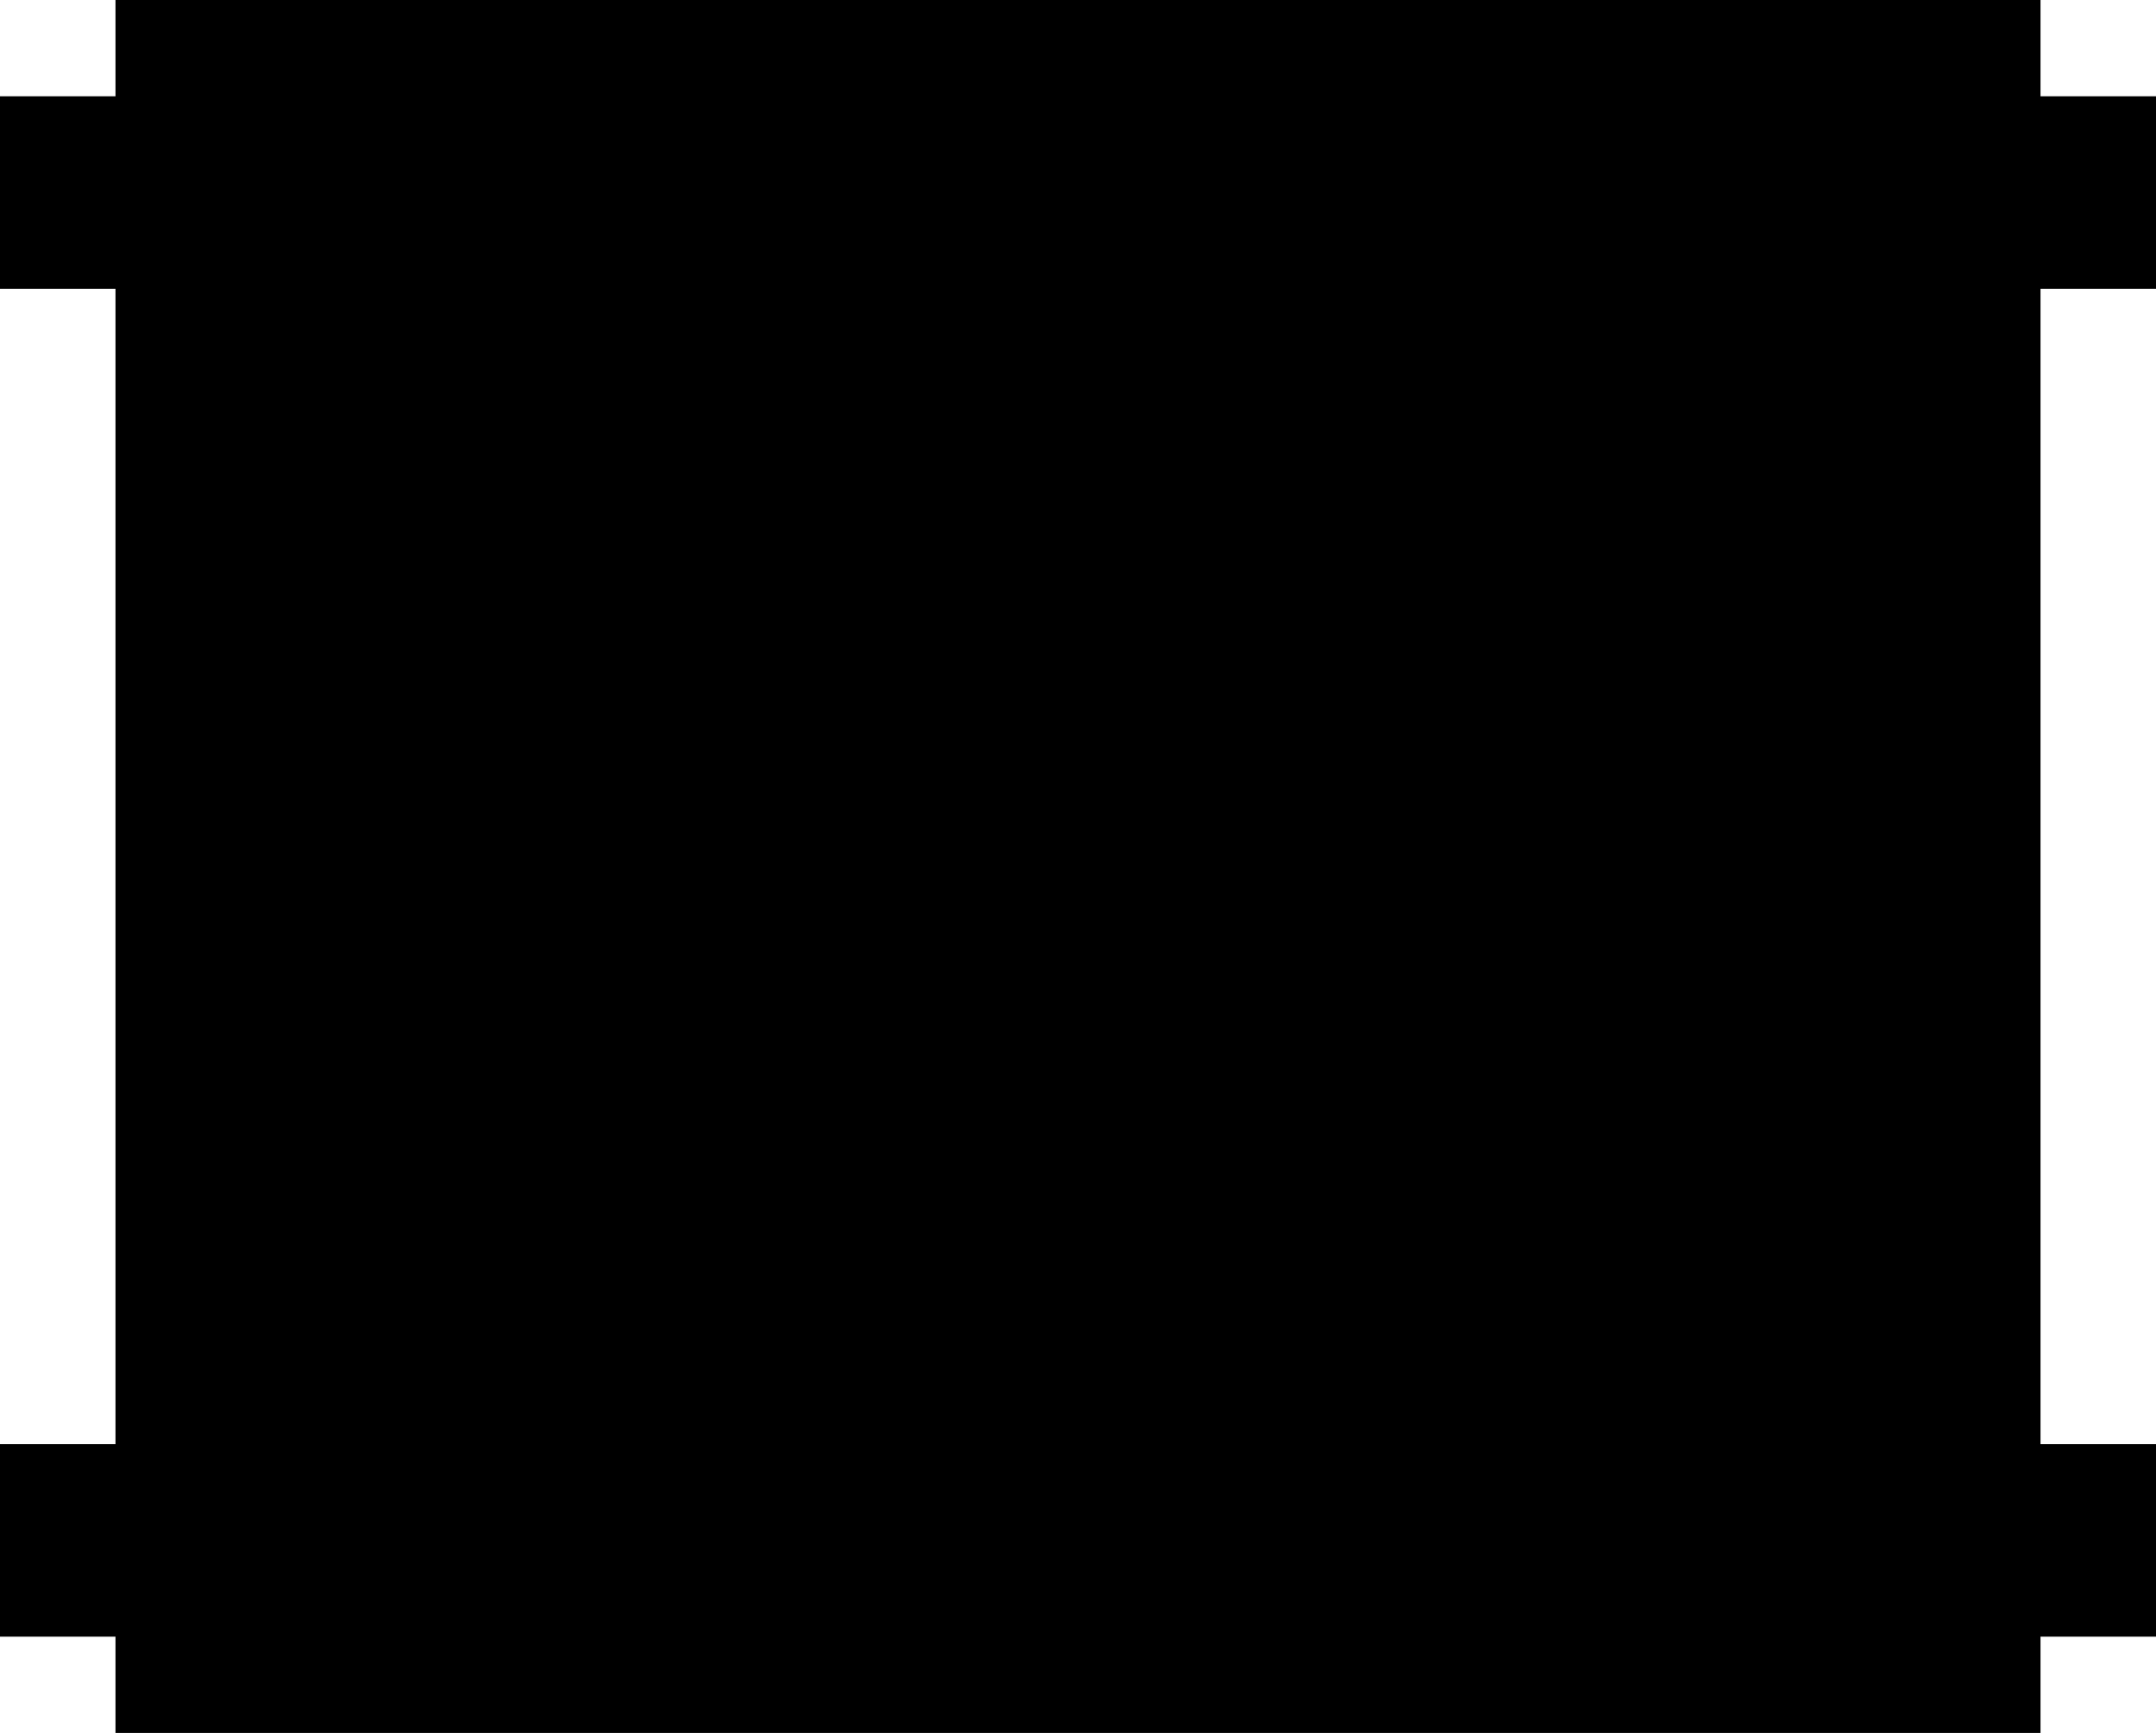
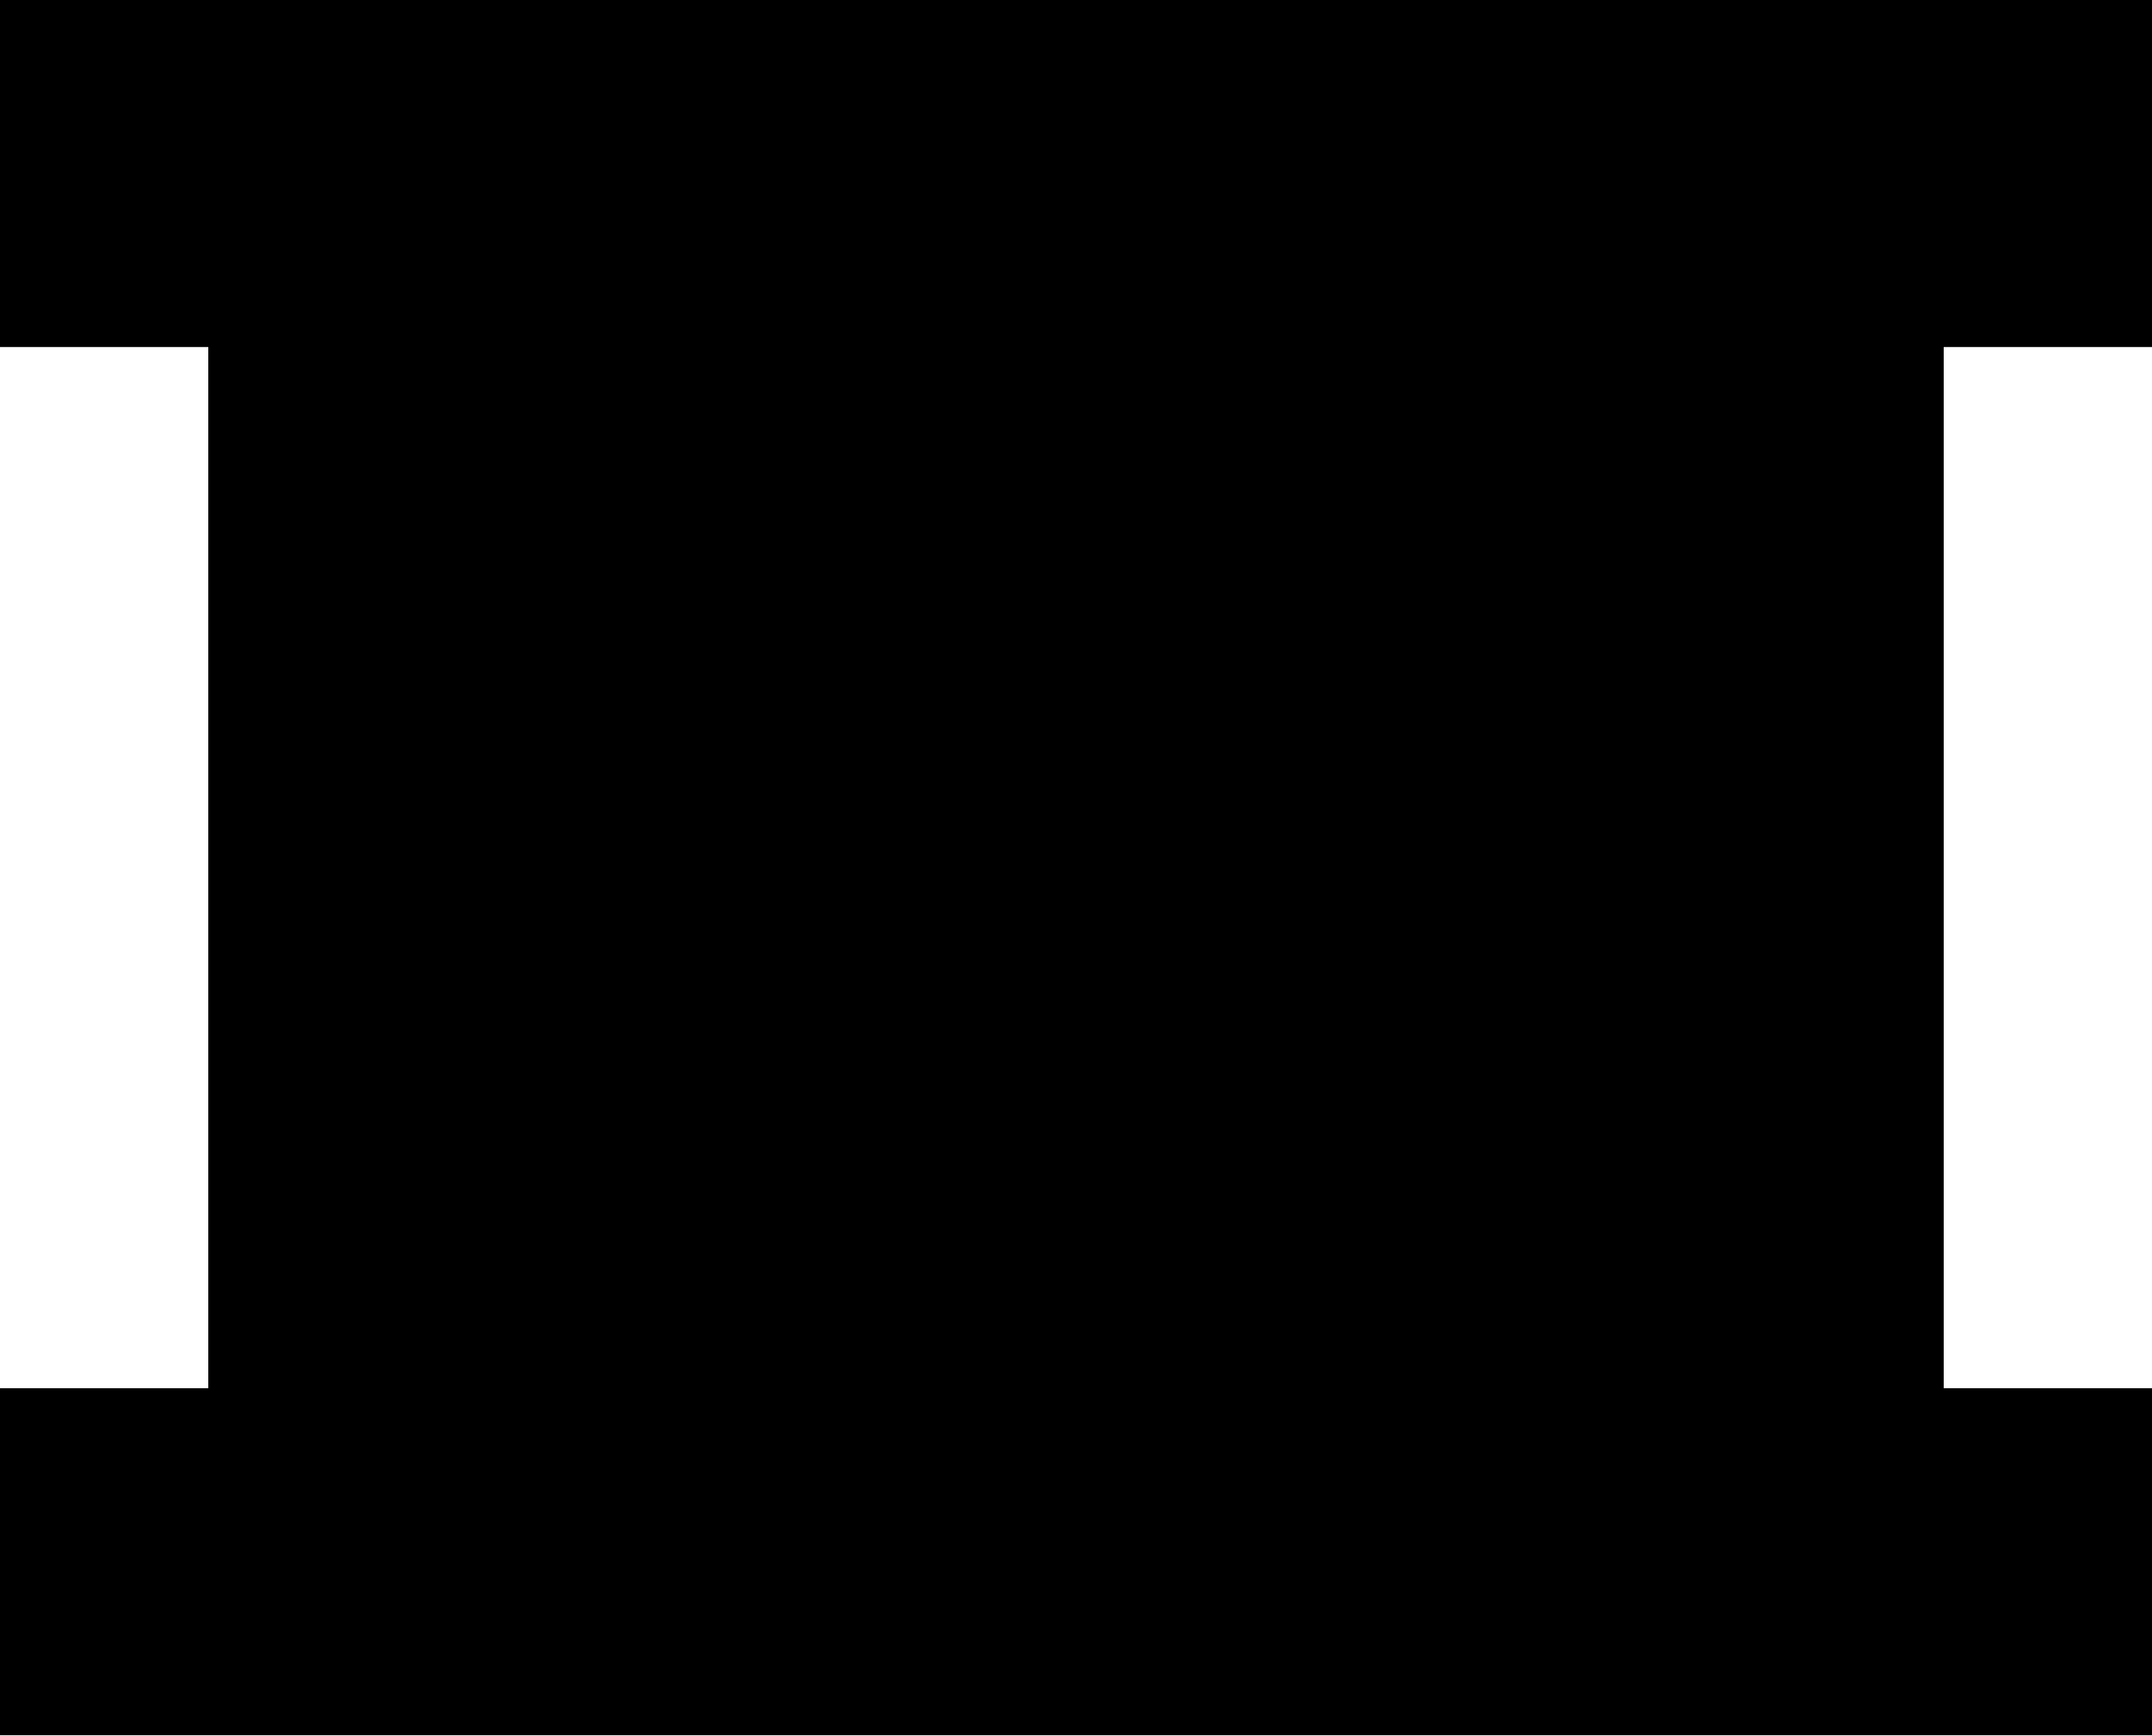
- <svg xmlns="http://www.w3.org/2000/svg" xmlns:ns1="http://www.shapertools.com/namespaces/shaper" ns1:fusionaddin="version:1.7.0" width="5.6cm" height="4.5cm" version="1.1" x="0cm" y="0cm" viewBox="0 0 5.6 4.5" enable-background="new 0 0 5.6 4.5" xml:space="preserve">
-   <path d="M2.8,1.5 L2.5,1.5 2.5,-1.5 2.8,-1.5 2.8,-2 2.5,-2 2.5,-2.25 -2.5,-2.25 -2.5,-2 -2.8,-2 -2.8,-1.5 -2.5,-1.5 -2.5,1.5 -2.8,1.5 -2.8,2 -2.5,2 -2.5,2.25 2.5,2.25 2.5,2 2.8,2 2.8,1.5z" transform="matrix(1,0,0,-1,2.8,2.25)" fill="rgb(0,0,0)" ns1:cutDepth="0.35cm" stroke-linecap="round" stroke-linejoin="round" />
+ <svg xmlns="http://www.w3.org/2000/svg" xmlns:ns1="http://www.shapertools.com/namespaces/shaper" ns1:fusionaddin="version:1.7.0" width="3.1cm" height="2.5cm" version="1.1" x="0cm" y="0cm" viewBox="0 0 3.1 2.5" enable-background="new 0 0 3.1 2.5" xml:space="preserve">
+   <path d="M-1.25,-0.75 L-1.25,0.75 -1.55,0.75 -1.55,1.25 1.55,1.25 1.55,0.75 1.25,0.75 1.25,-0.75 1.55,-0.75 1.55,-1.25 -1.55,-1.25 -1.55,-0.75 -1.25,-0.75z" transform="matrix(1,0,0,-1,1.55,1.25)" fill="rgb(0,0,0)" ns1:cutDepth="0.3cm" stroke-linecap="round" stroke-linejoin="round" />
</svg>
